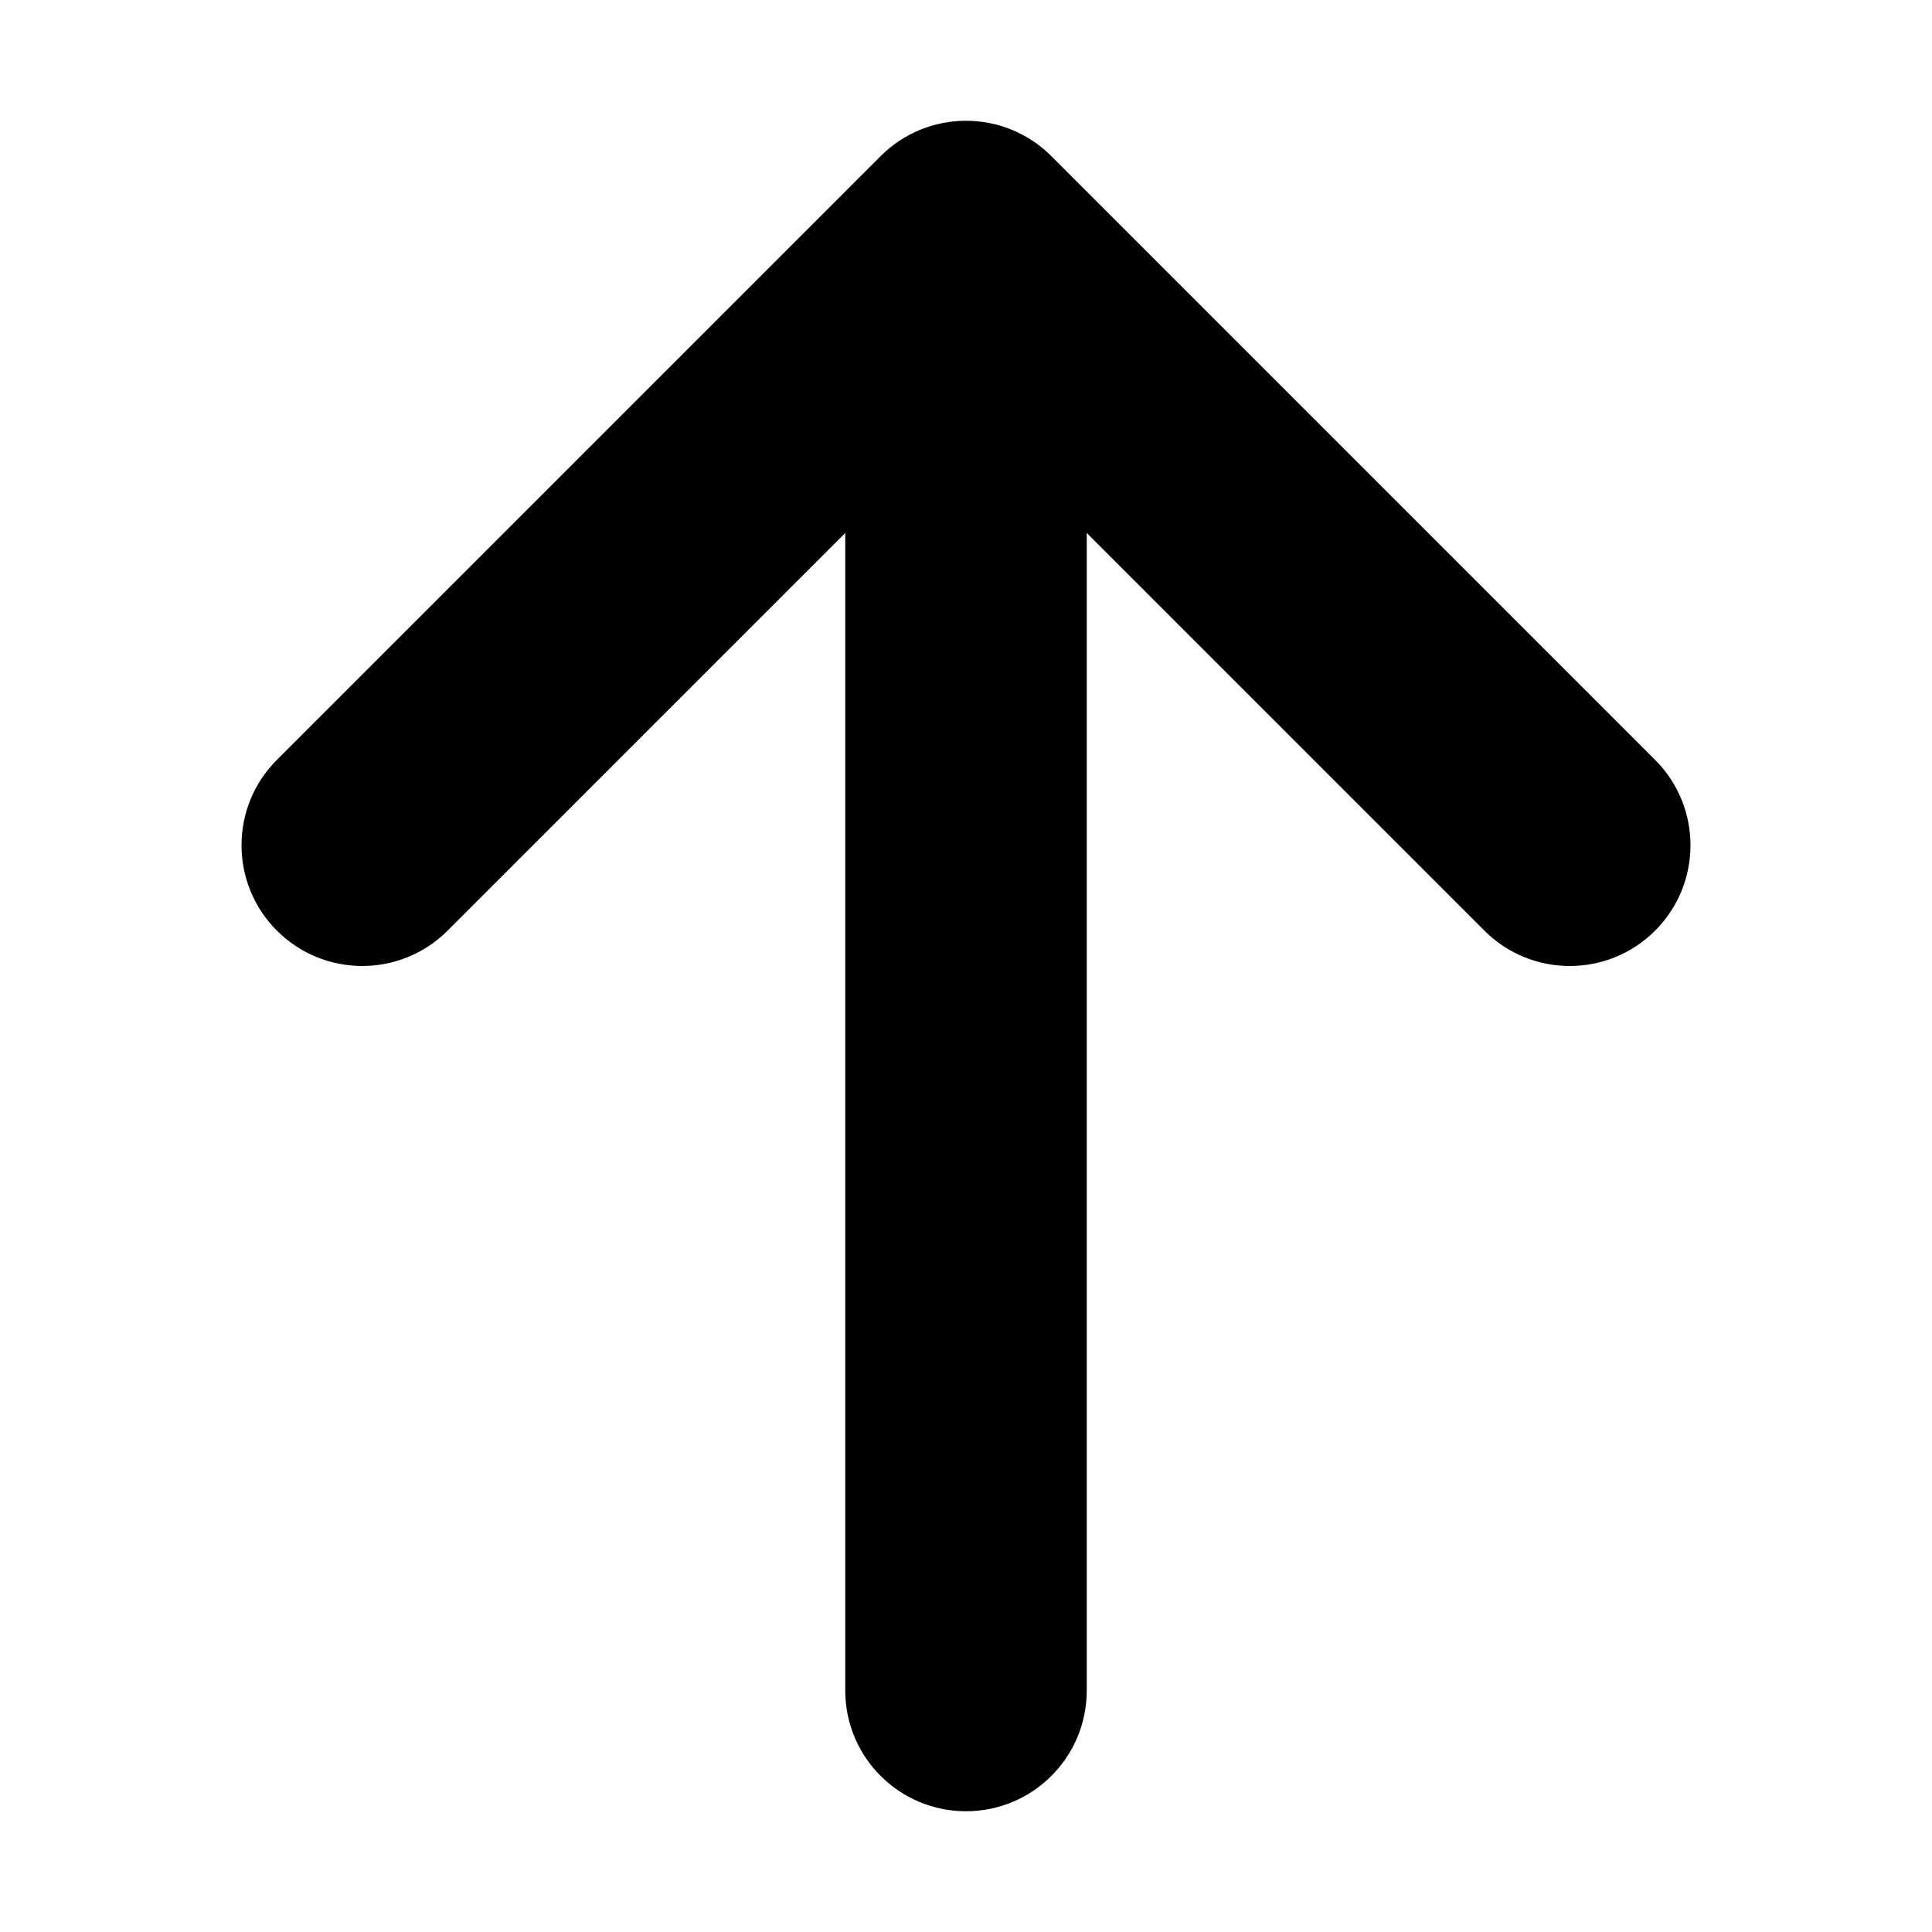
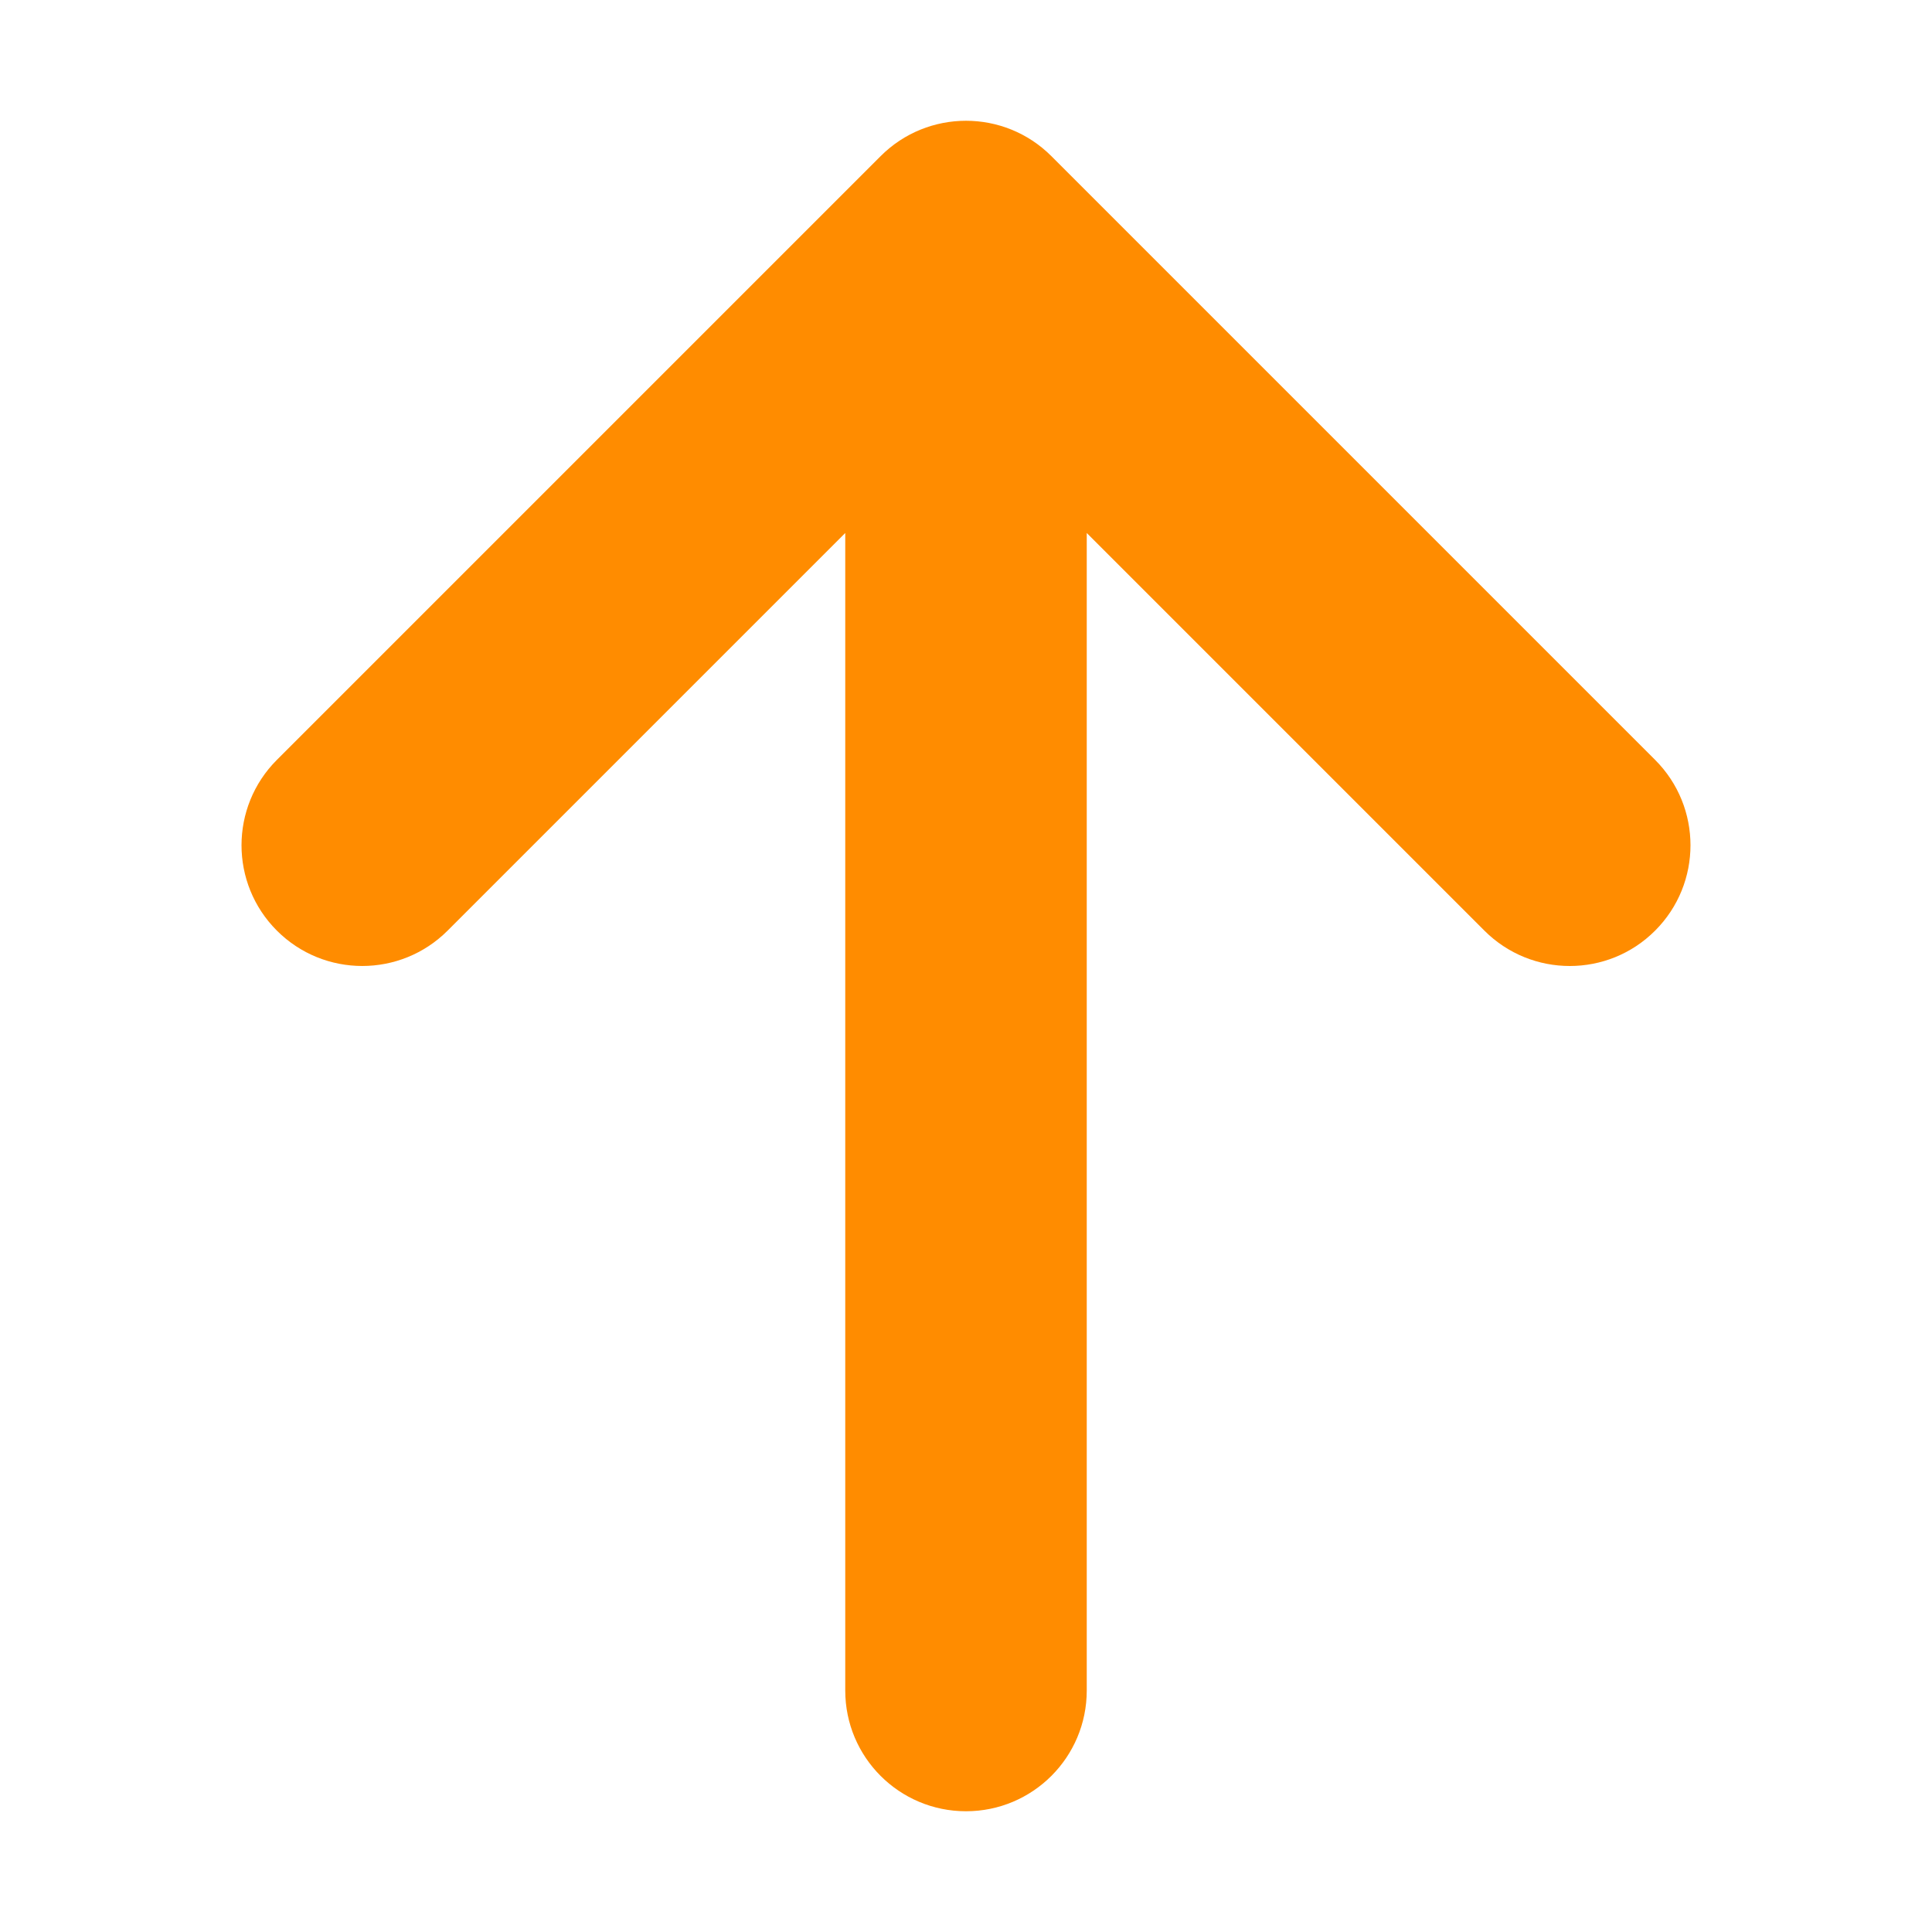
<svg xmlns="http://www.w3.org/2000/svg" version="1.1" width="32" height="32" viewBox="0 0 32 32">
-   <path d="M27.414 12.586l-10-10c-0.781-0.781-2.047-0.781-2.828 0l-10 10c-0.781 0.781-0.781 2.047 0 2.828s2.047 0.781 2.828 0l6.586-6.586v19.172c0 1.105 0.895 2 2 2s2-0.895 2-2v-19.172l6.586 6.586c0.39 0.39 0.902 0.586 1.414 0.586s1.024-0.195 1.414-0.586c0.781-0.781 0.781-2.047 0-2.828z" />
+   <path fill="#FF8C00" d="M27.414 12.586l-10-10c-0.781-0.781-2.047-0.781-2.828 0l-10 10c-0.781 0.781-0.781 2.047 0 2.828s2.047 0.781 2.828 0l6.586-6.586v19.172c0 1.105 0.895 2 2 2s2-0.895 2-2v-19.172l6.586 6.586c0.39 0.39 0.902 0.586 1.414 0.586s1.024-0.195 1.414-0.586c0.781-0.781 0.781-2.047 0-2.828z" />
</svg>
